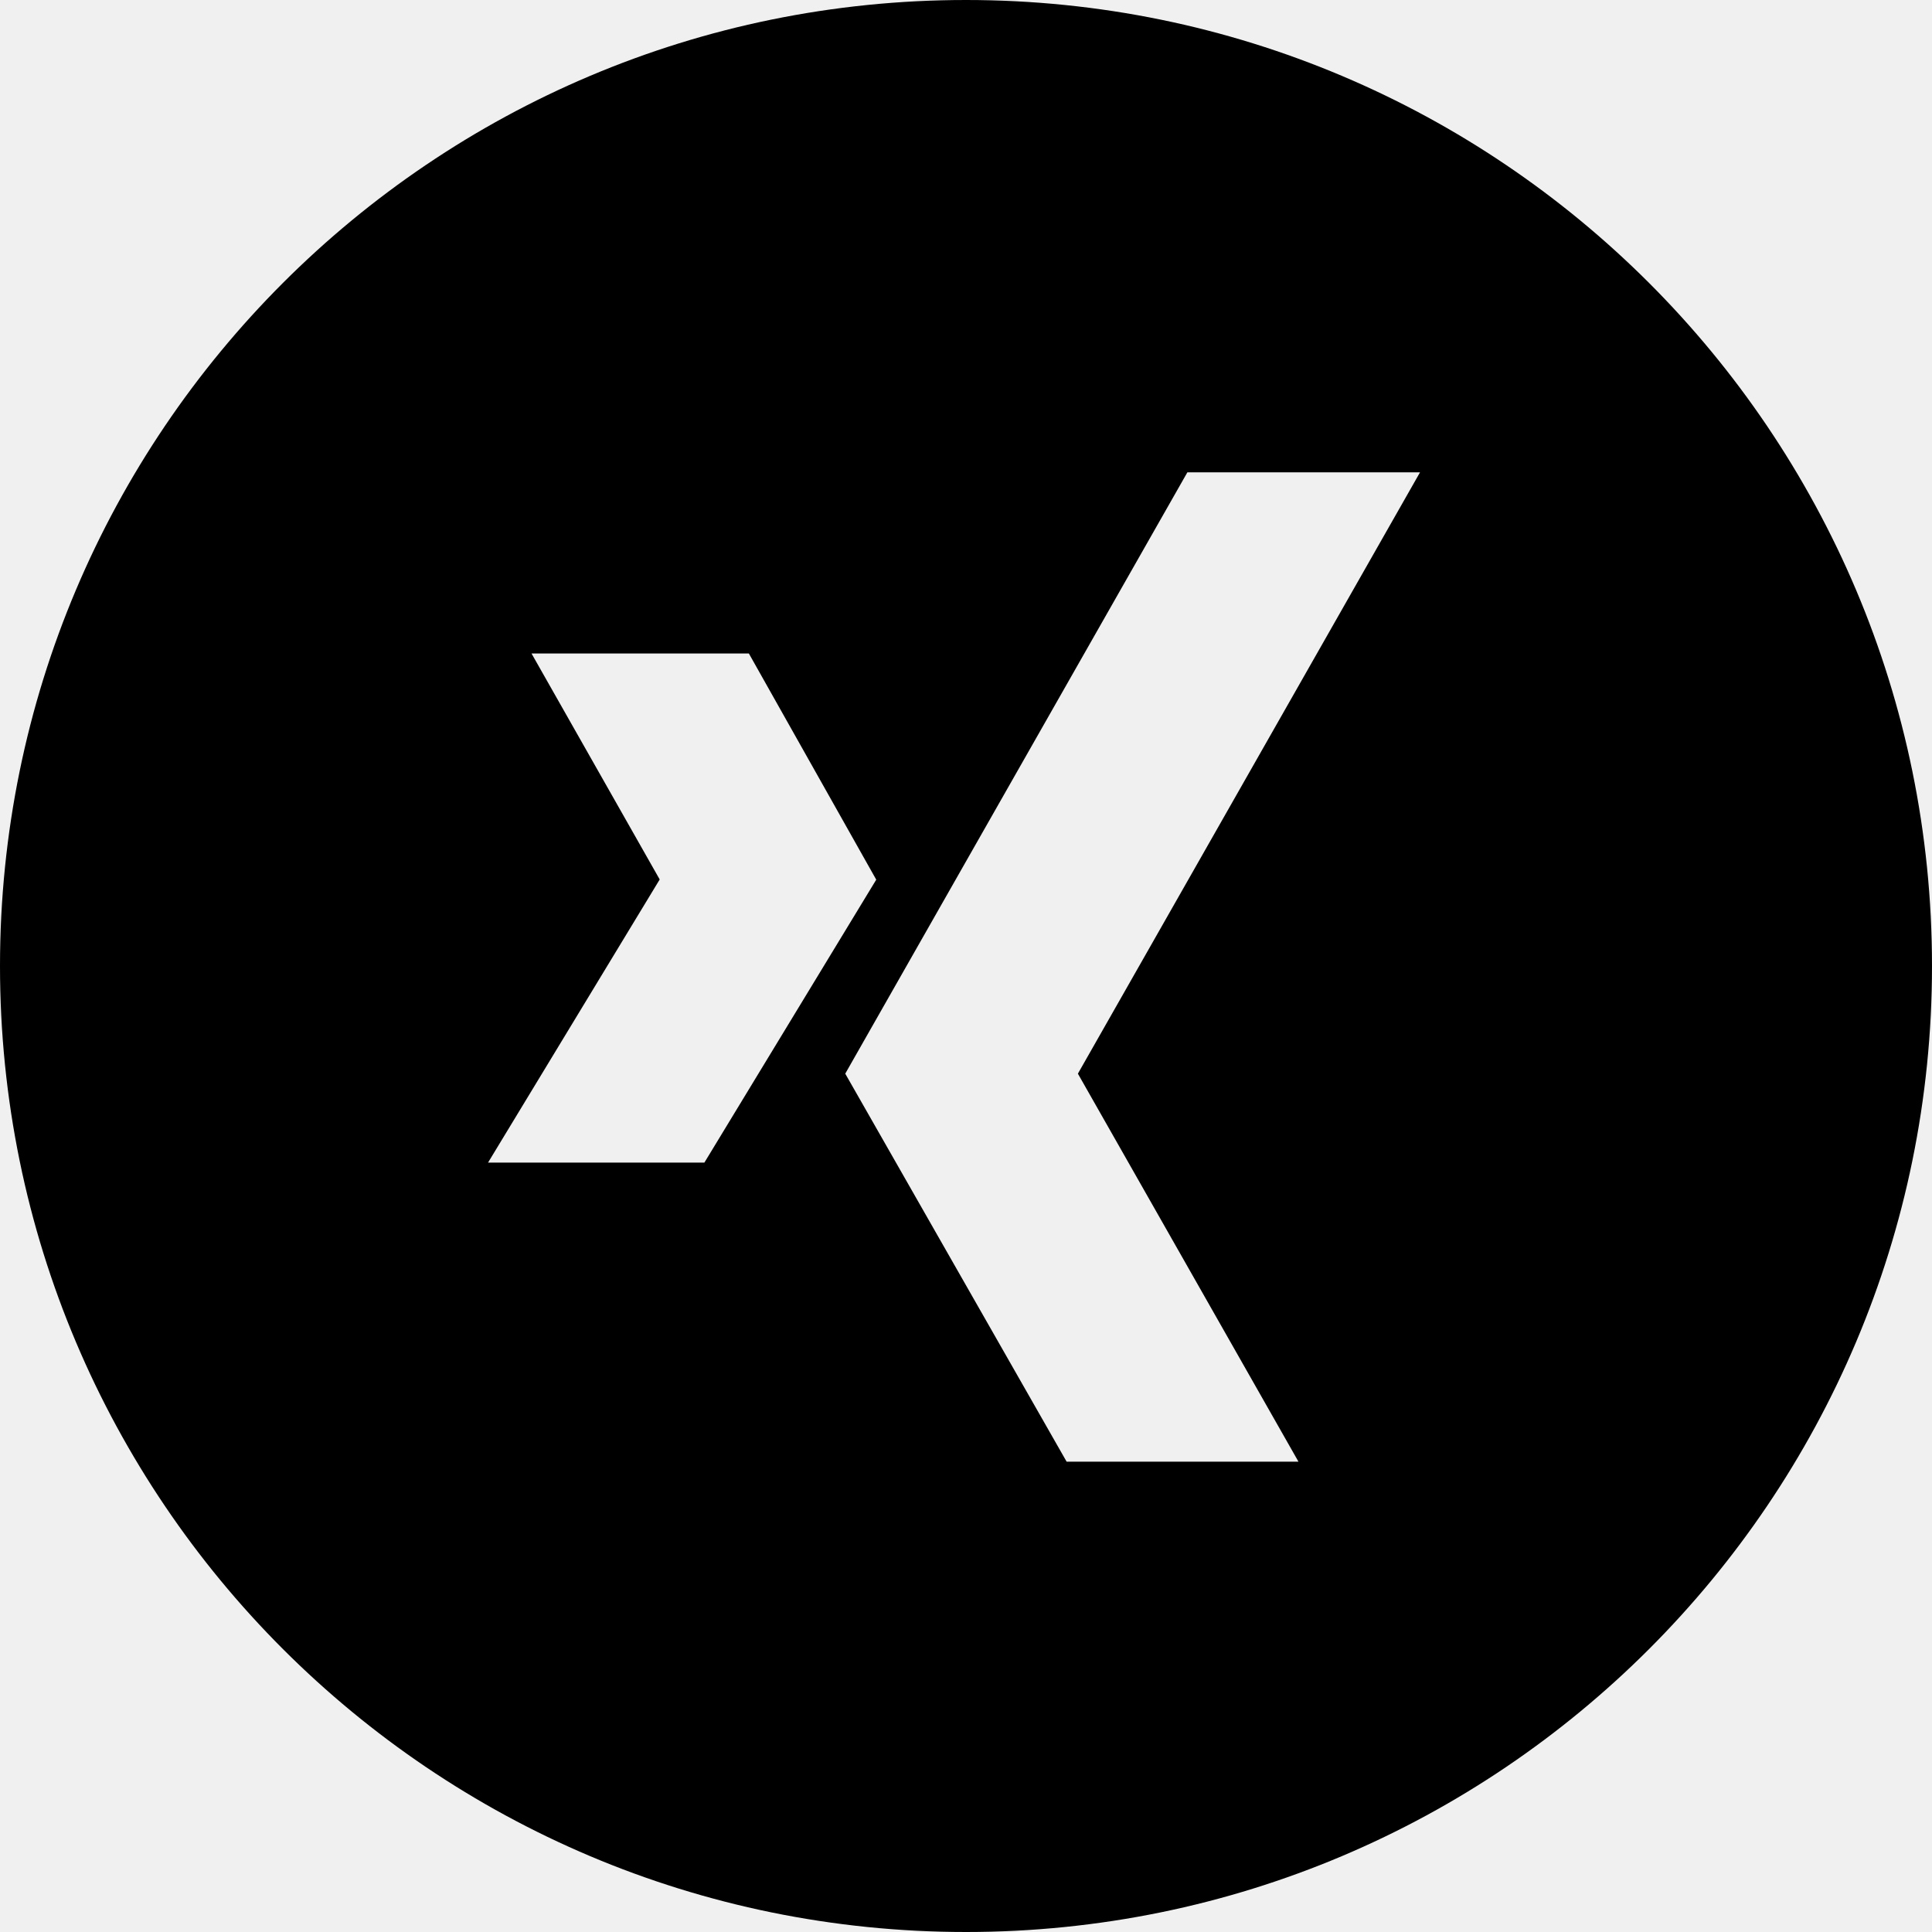
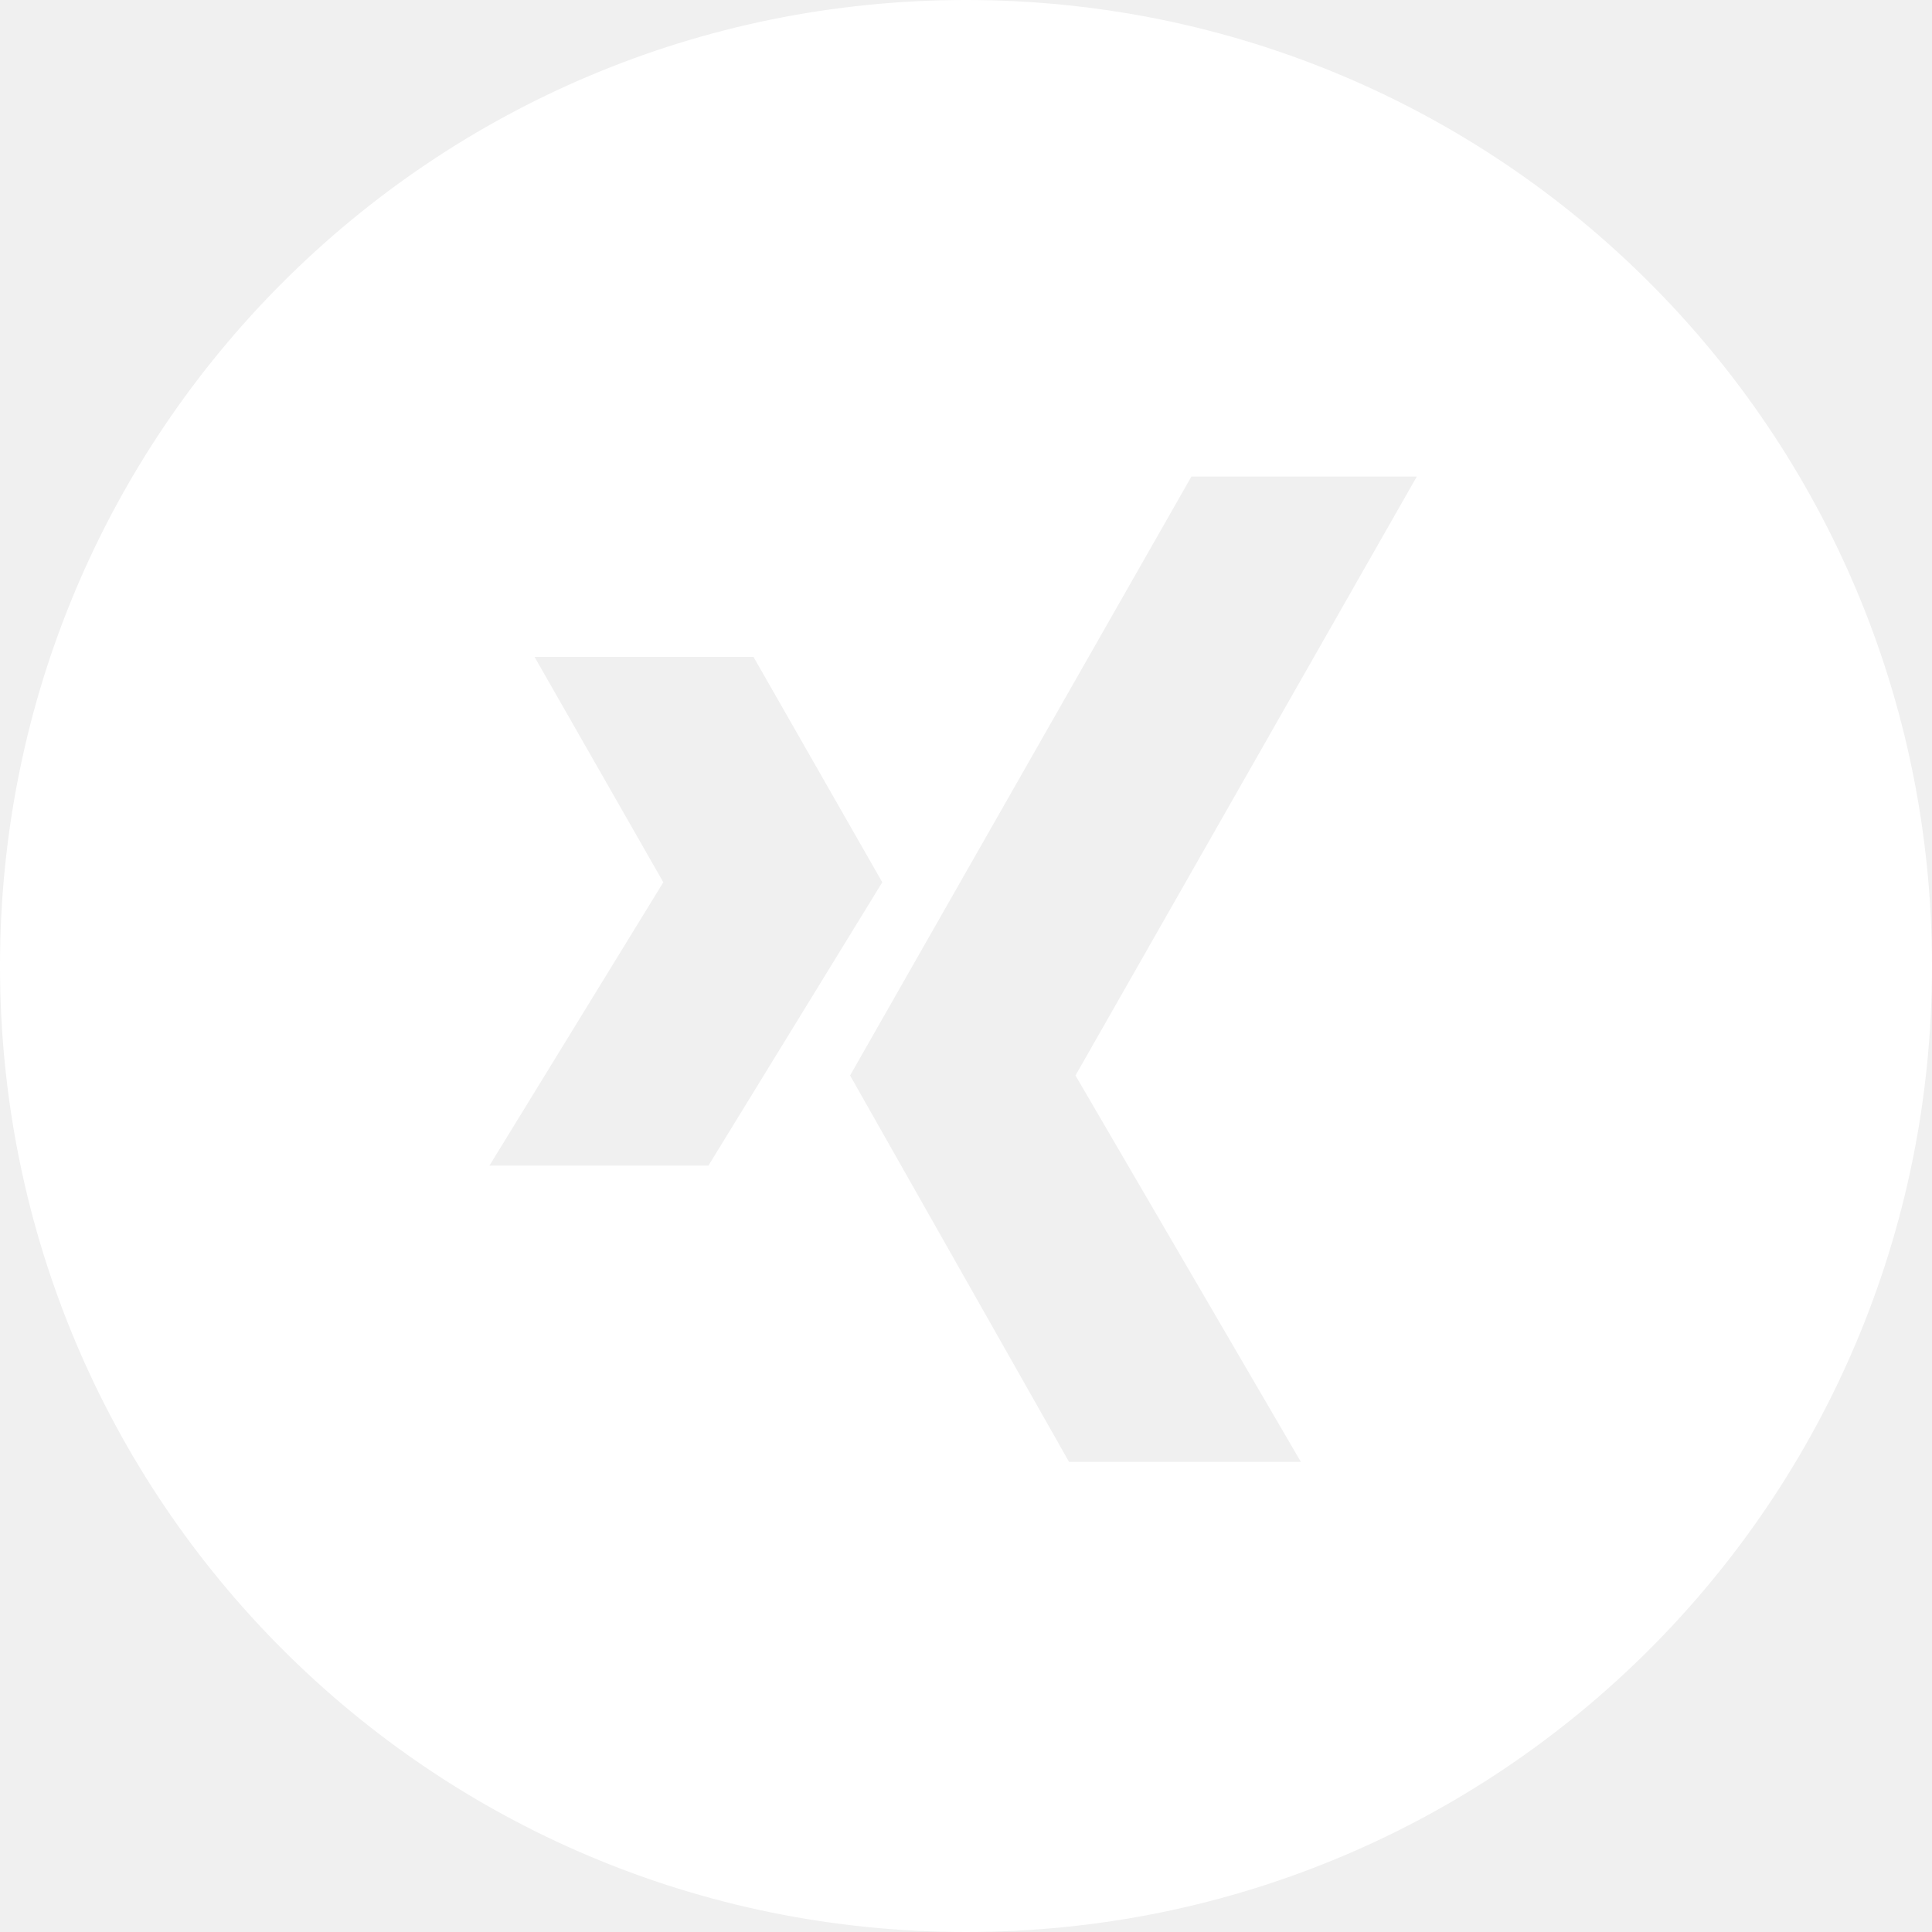
- <svg xmlns="http://www.w3.org/2000/svg" width="30px" height="30px" viewBox="0 0 96 96">
-   <g data-name="Layer 2" id="Layer_2">
-     <g data-name="Layer 2" id="Layer_2-2">
-       <path d="M48,0A48,48,0,1,0,96,48,48,48,0,0,0,48,0ZM24.25,57.77l8.53-14.07L26.41,32.47h10.8l6.33,11.24L35,57.77ZM64.52,72.63H53l-11-19.28,17-29.88H70.56l-17,29.88Z" />
+ <svg xmlns="http://www.w3.org/2000/svg" height="30px" width="30px" version="1.1" id="Ebene_1" x="0px" y="0px" viewBox="0 0 30 30" style="enable-background:new 0 0 30 30;" xml:space="preserve">
+   <style type="text/css">
+ 	.st0{fill:#FFFFFF;}
+ </style>
+   <g id="Layer_2">
+     <g id="Layer_2-2">
+       <path class="st0" d="M15,0C6.7,0,0,6.7,0,15s6.7,15,15,15s15-6.7,15-15S23.3,0,15,0z M7.6,18.1l2.7-4.4l-2-3.5h3.4l2,3.5l-2.7,4.4    H7.6z M20.2,22.7h-3.6l-3.4-6l5.3-9.3H22l-5.3,9.3L20.2,22.7z" />
    </g>
  </g>
</svg>
